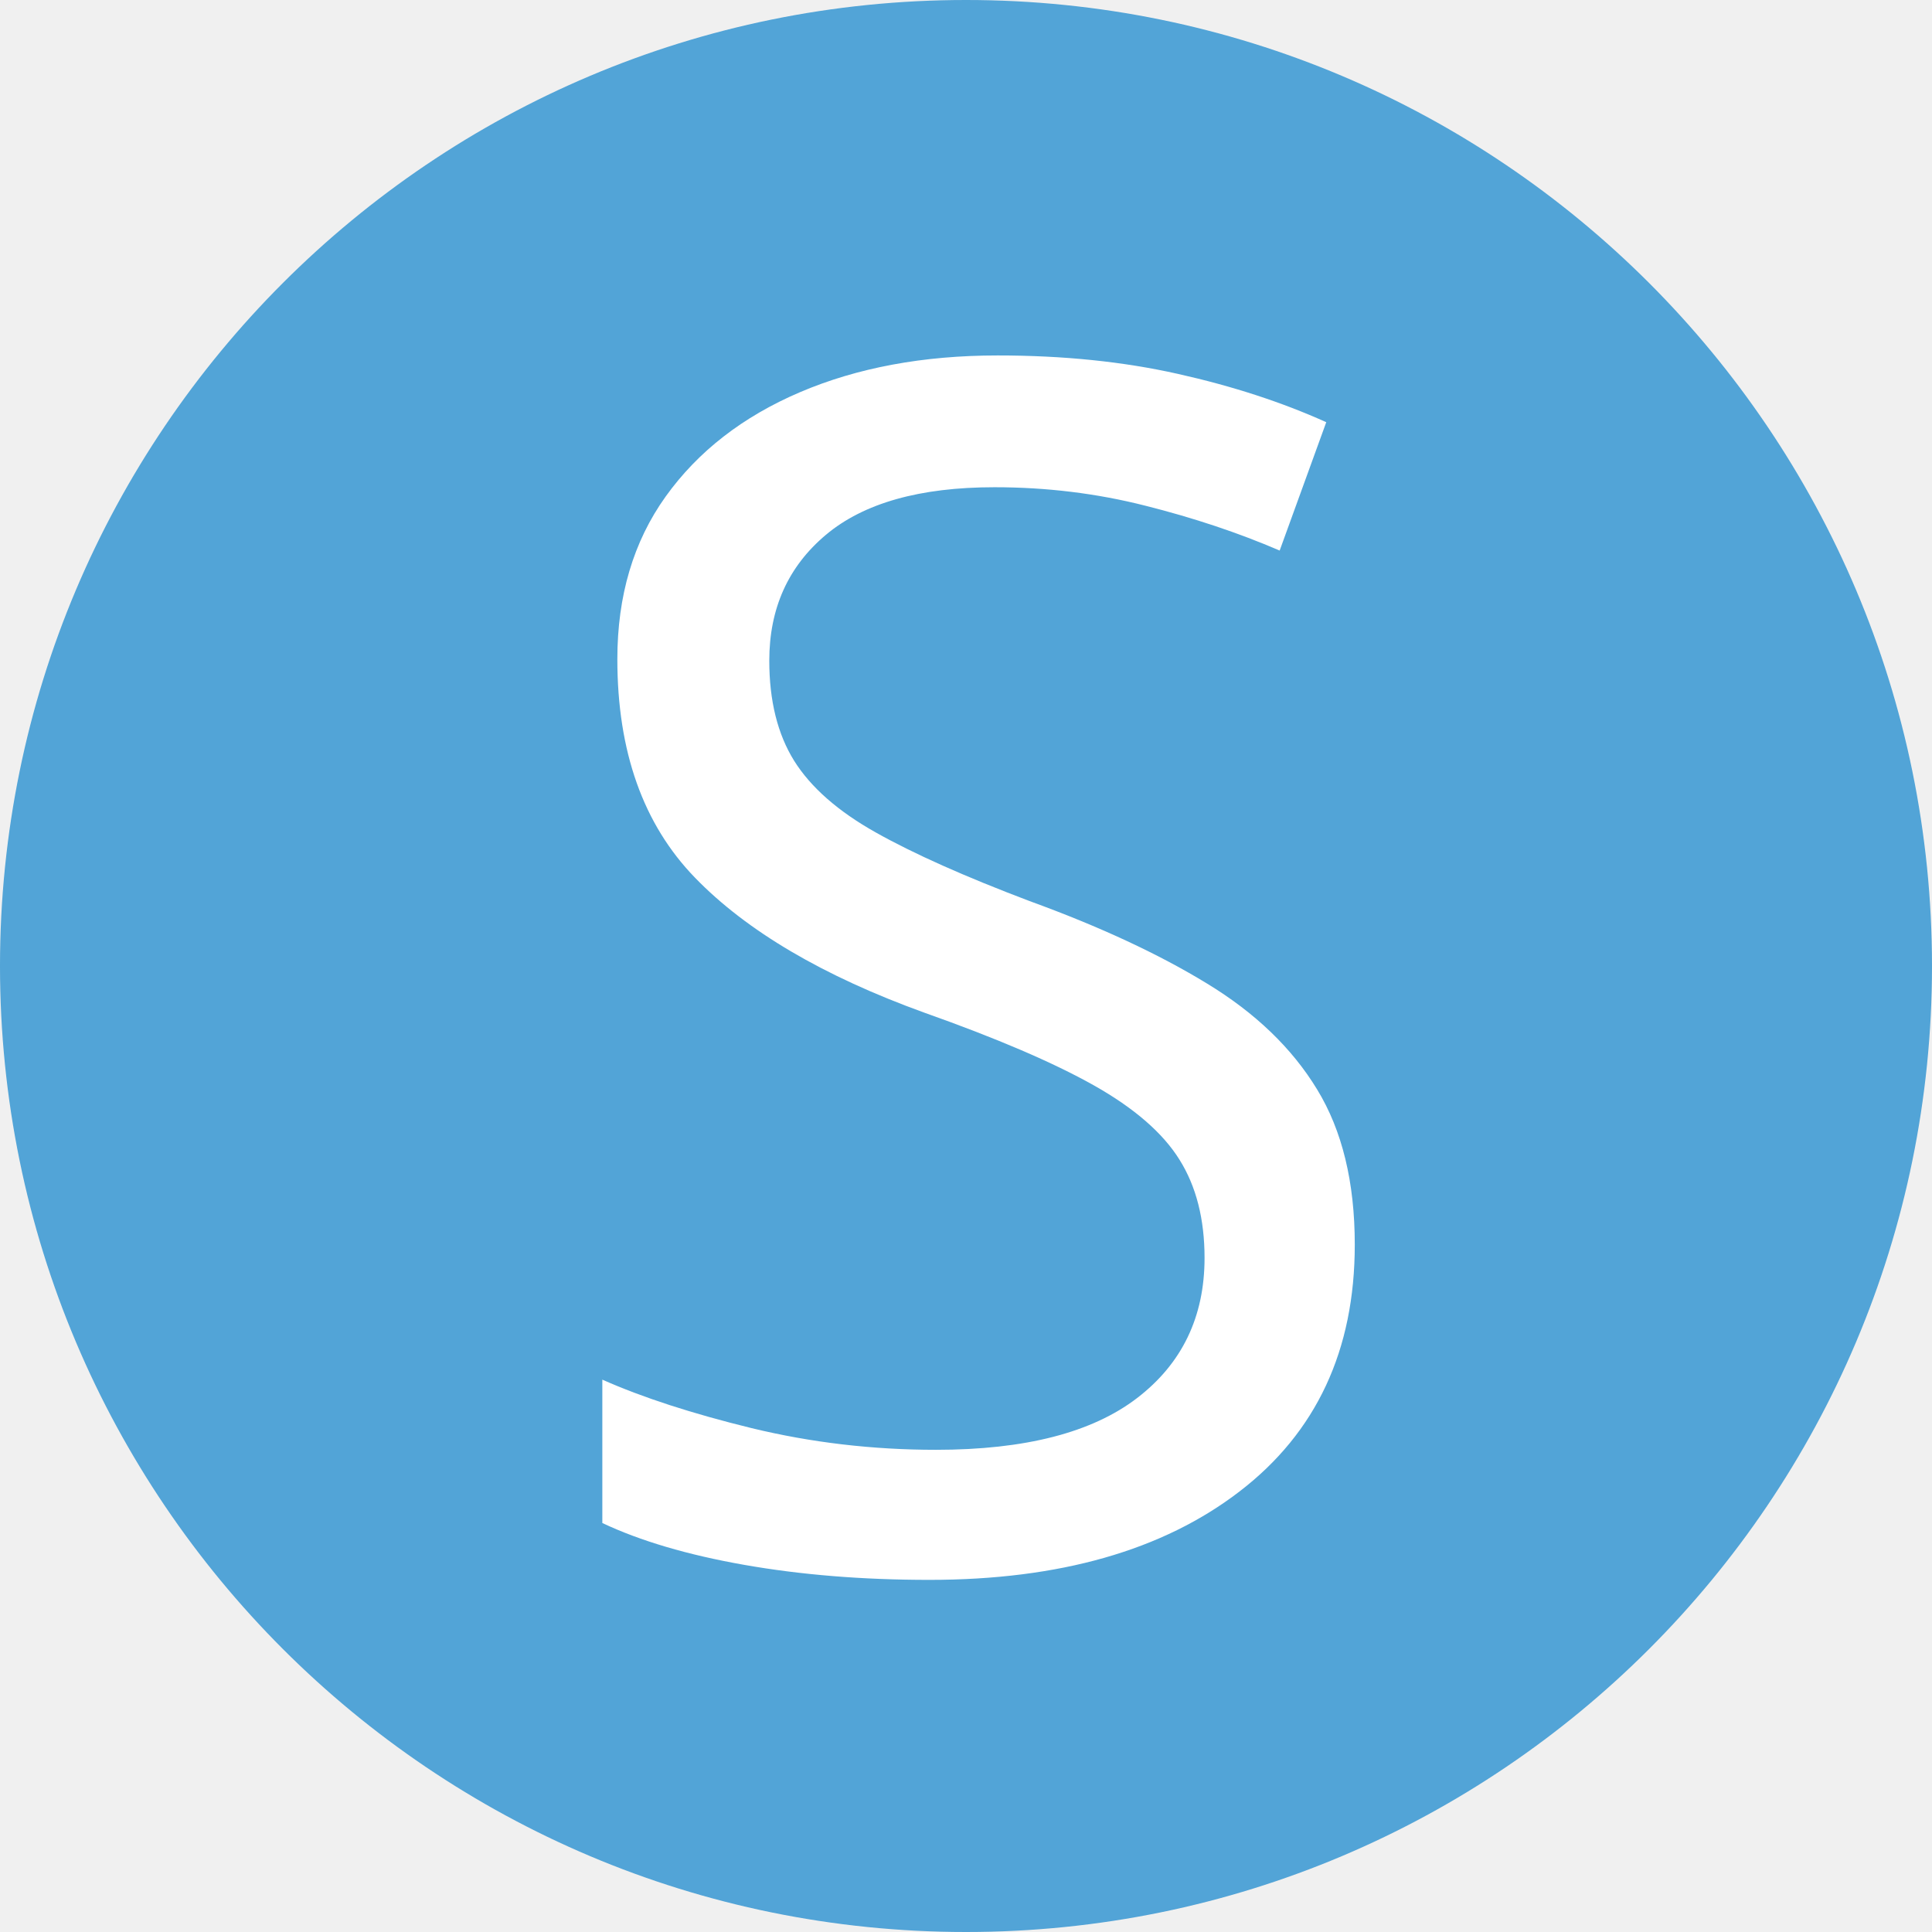
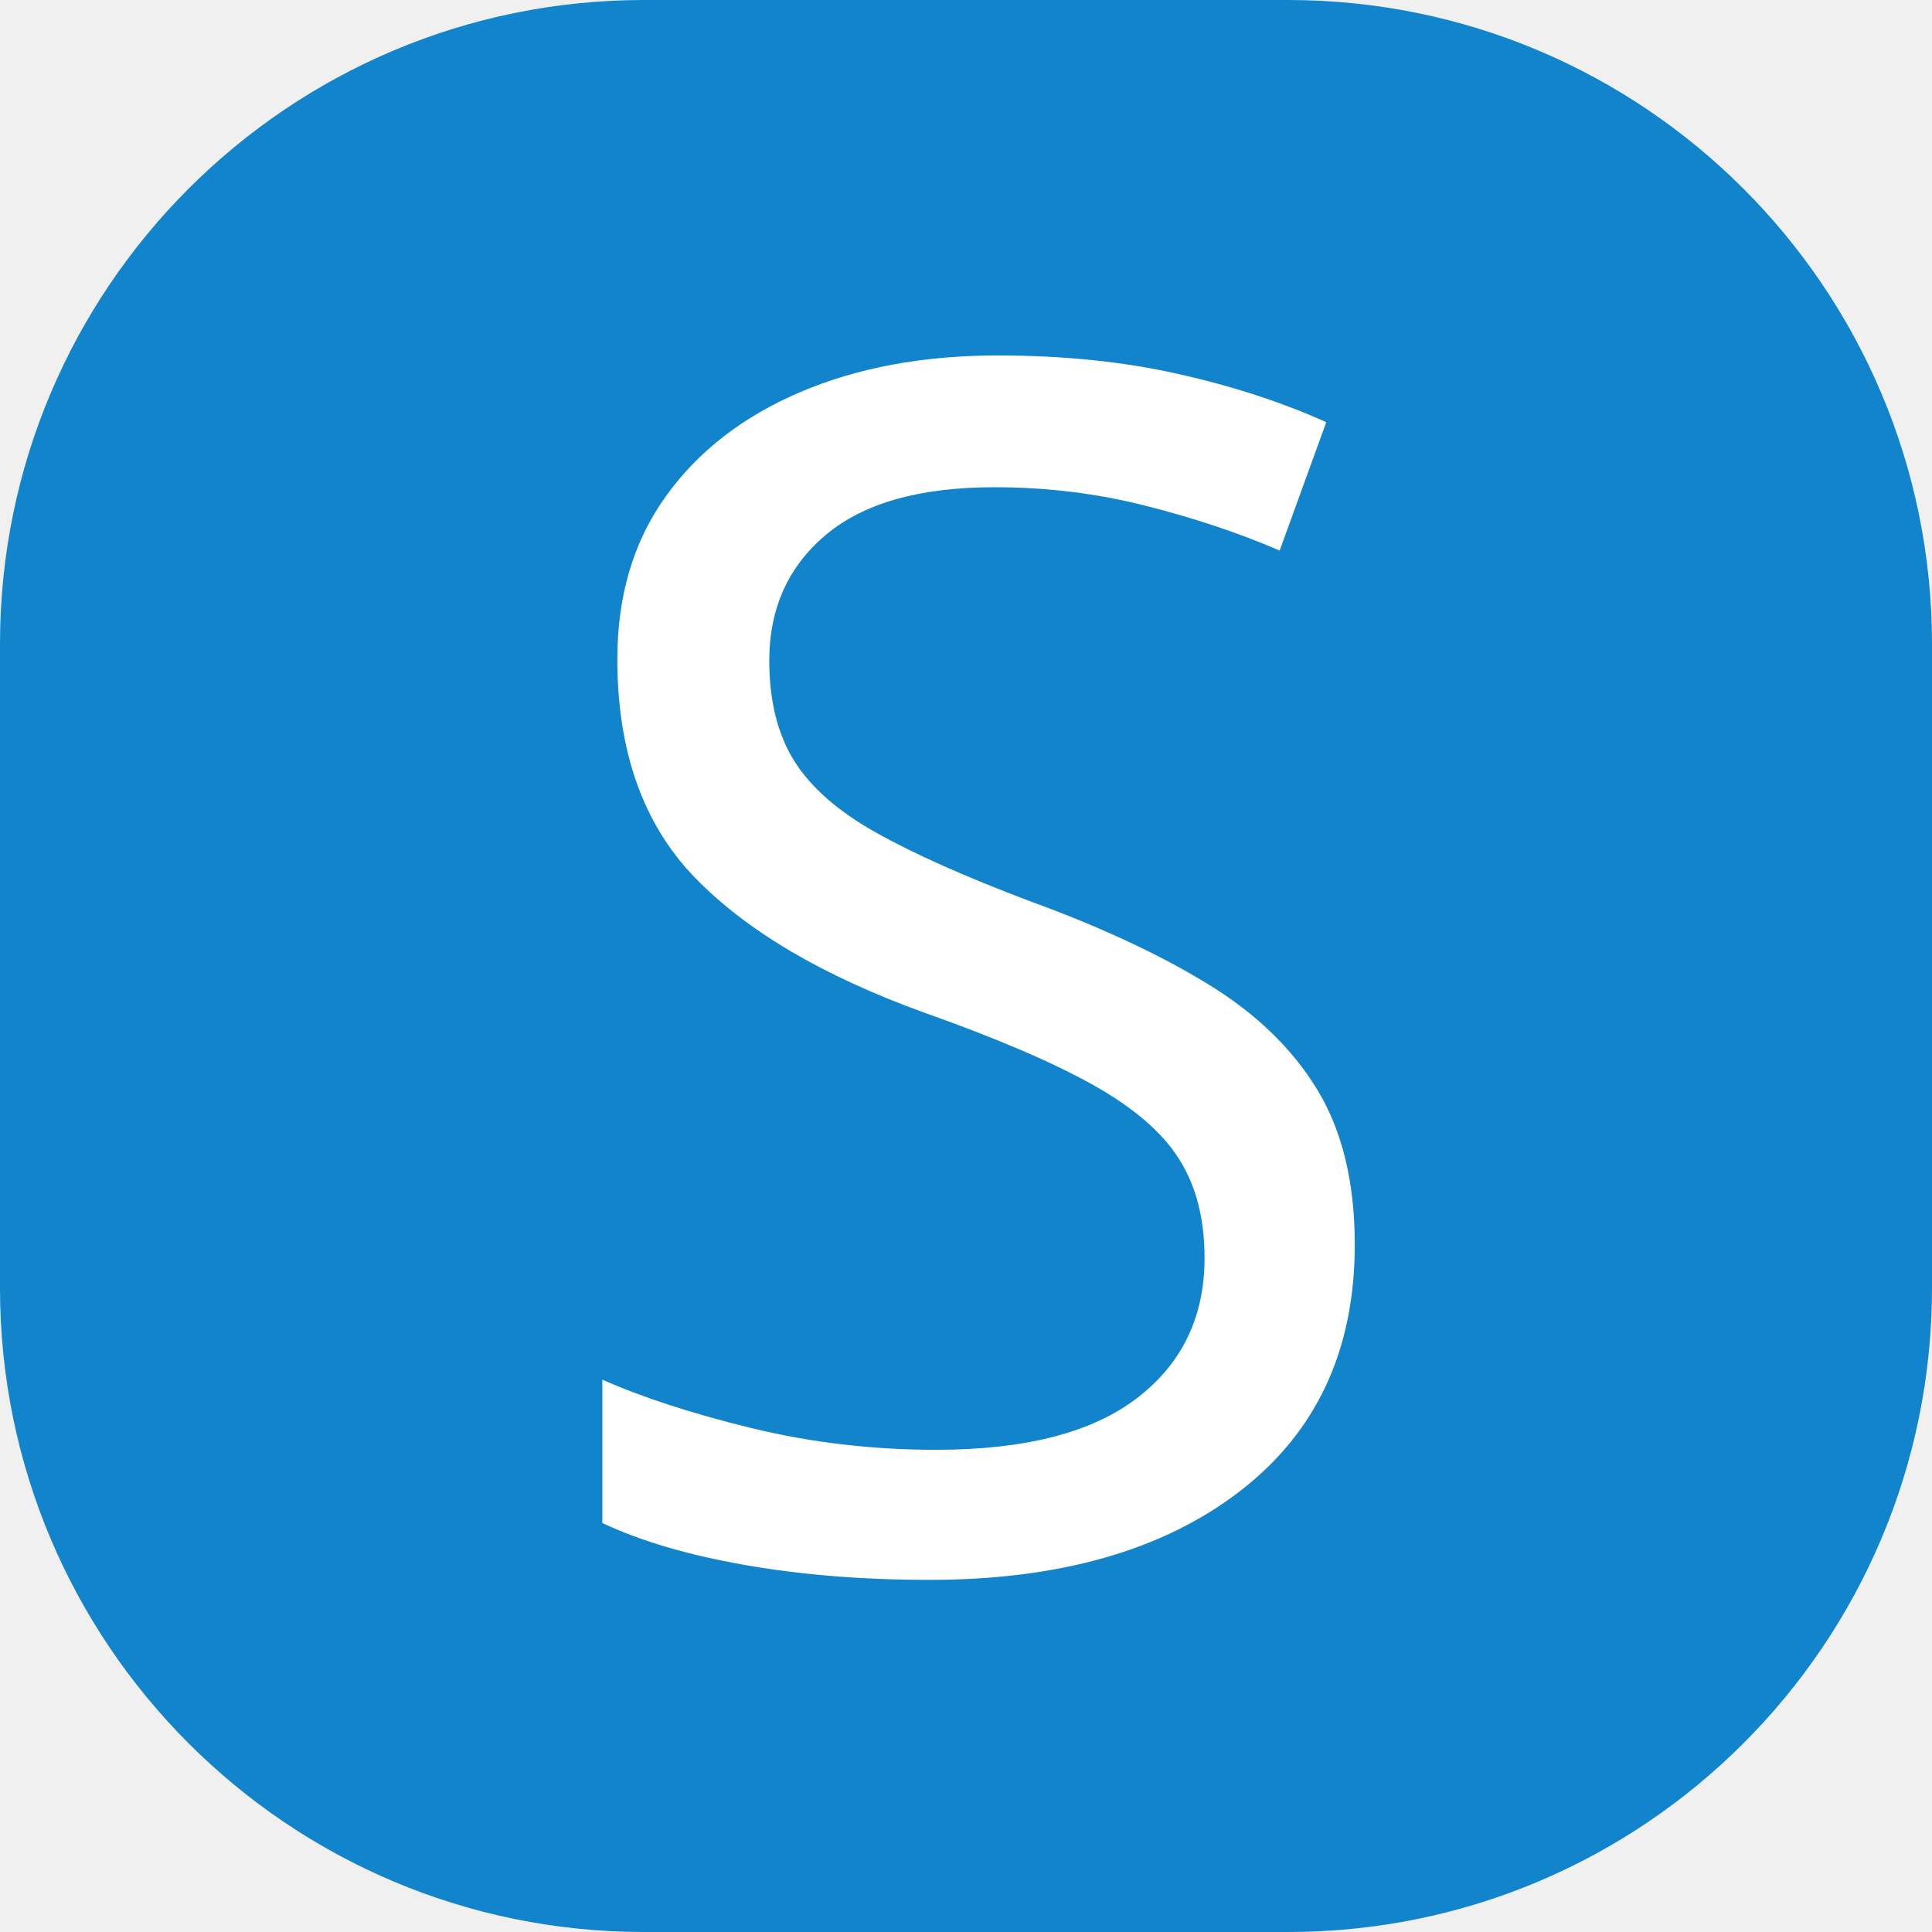
<svg xmlns="http://www.w3.org/2000/svg" width="600" height="600" viewBox="0 0 158.75 158.75" version="1.1" id="svg1372">
  <defs id="defs1366" />
  <g id="layer1" transform="translate(0,-138.25)">
-     <circle style="opacity:0.709;fill:#1184cc;fill-opacity:1;stroke:none;stroke-width:0;stroke-linecap:round;stroke-linejoin:round;stroke-miterlimit:4;stroke-dasharray:none;stroke-opacity:1" id="path812" cx="79.375" cy="217.625" r="79.375" />
+     <rect style="opacity:1;fill:#1184cc;fill-opacity:1;stroke:none;stroke-width:0;stroke-linecap:round;stroke-linejoin:round;stroke-miterlimit:4;stroke-dasharray:none;stroke-opacity:1" id="rect815" width="158.75" height="158.75" x="-7.1054274e-15" y="138.25" ry="52.917" />
    <text xml:space="preserve" style="font-style:normal;font-variant:normal;font-weight:normal;font-stretch:normal;font-size:137.056px;line-height:1.25;font-family:'Product Sans';-inkscape-font-specification:'Product Sans';letter-spacing:0px;word-spacing:0px;fill:#ffffff;fill-opacity:1;stroke:none;stroke-width:3.426;" x="42.507" y="266.691" id="text816">
      <tspan id="tspan814" x="42.507" y="266.691" style="stroke-width:3.426;fill:#ffffff;fill-opacity:1;">S</tspan>
    </text>
  </g>
</svg>
